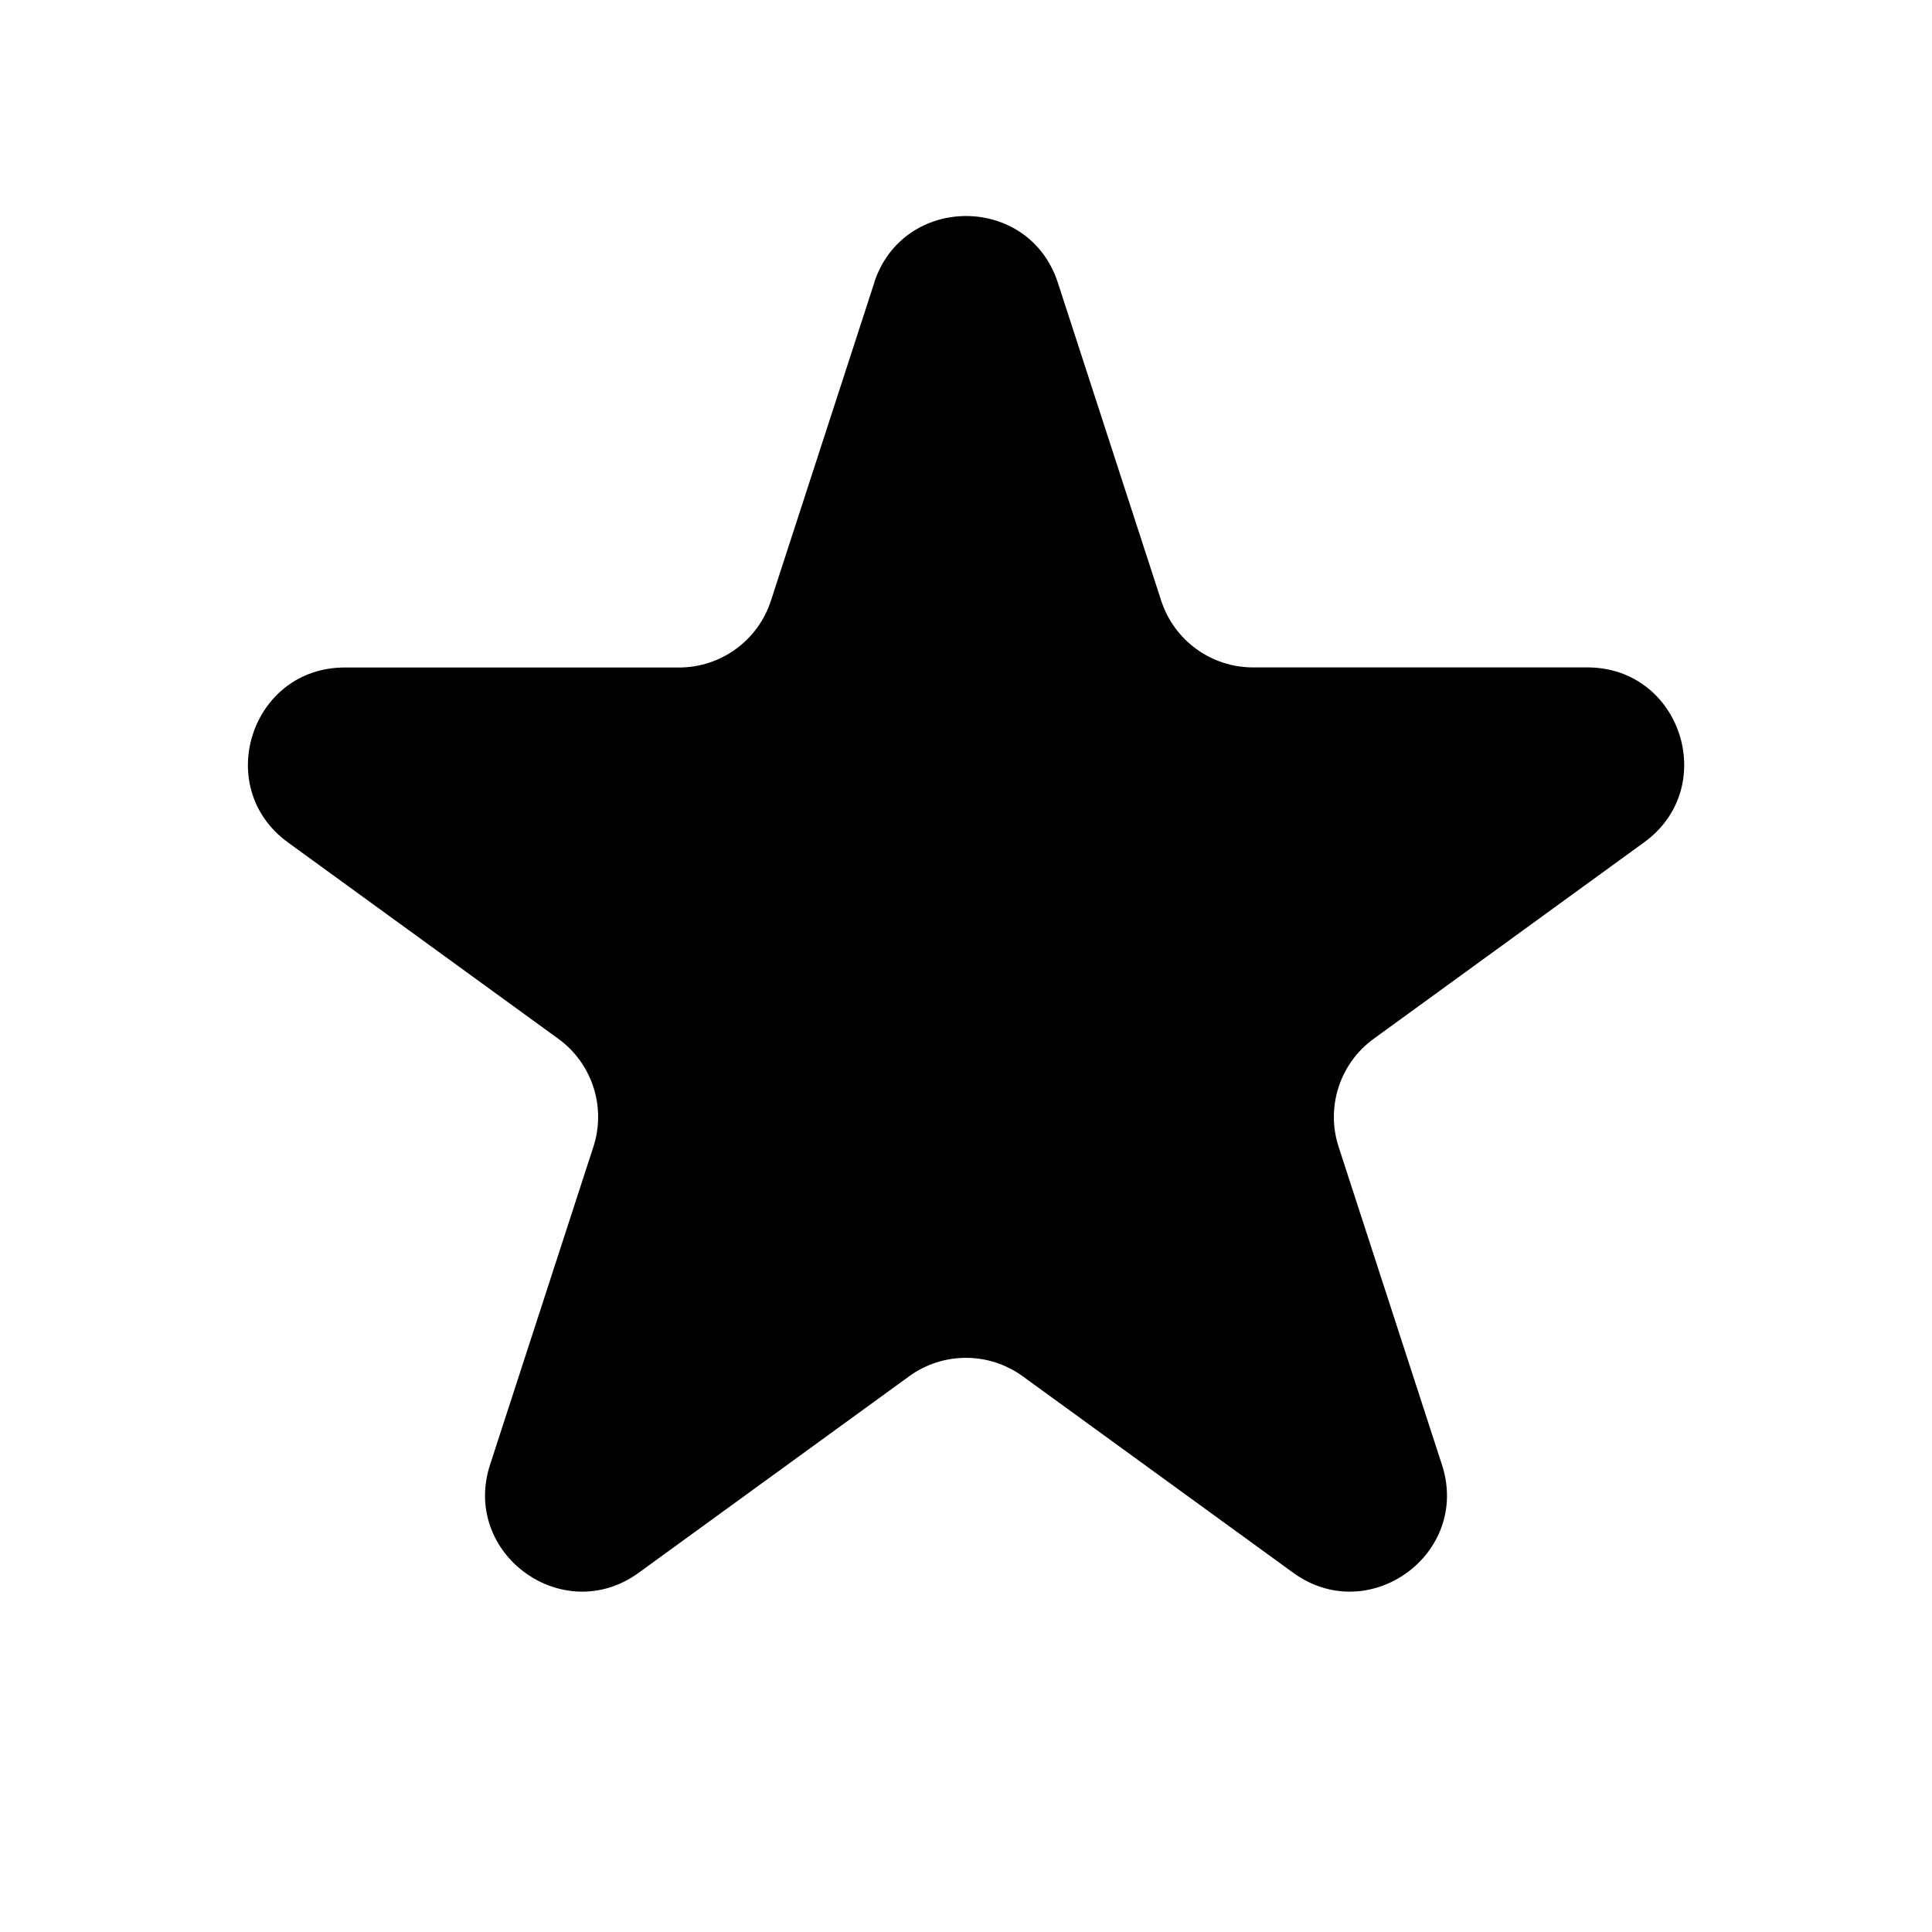
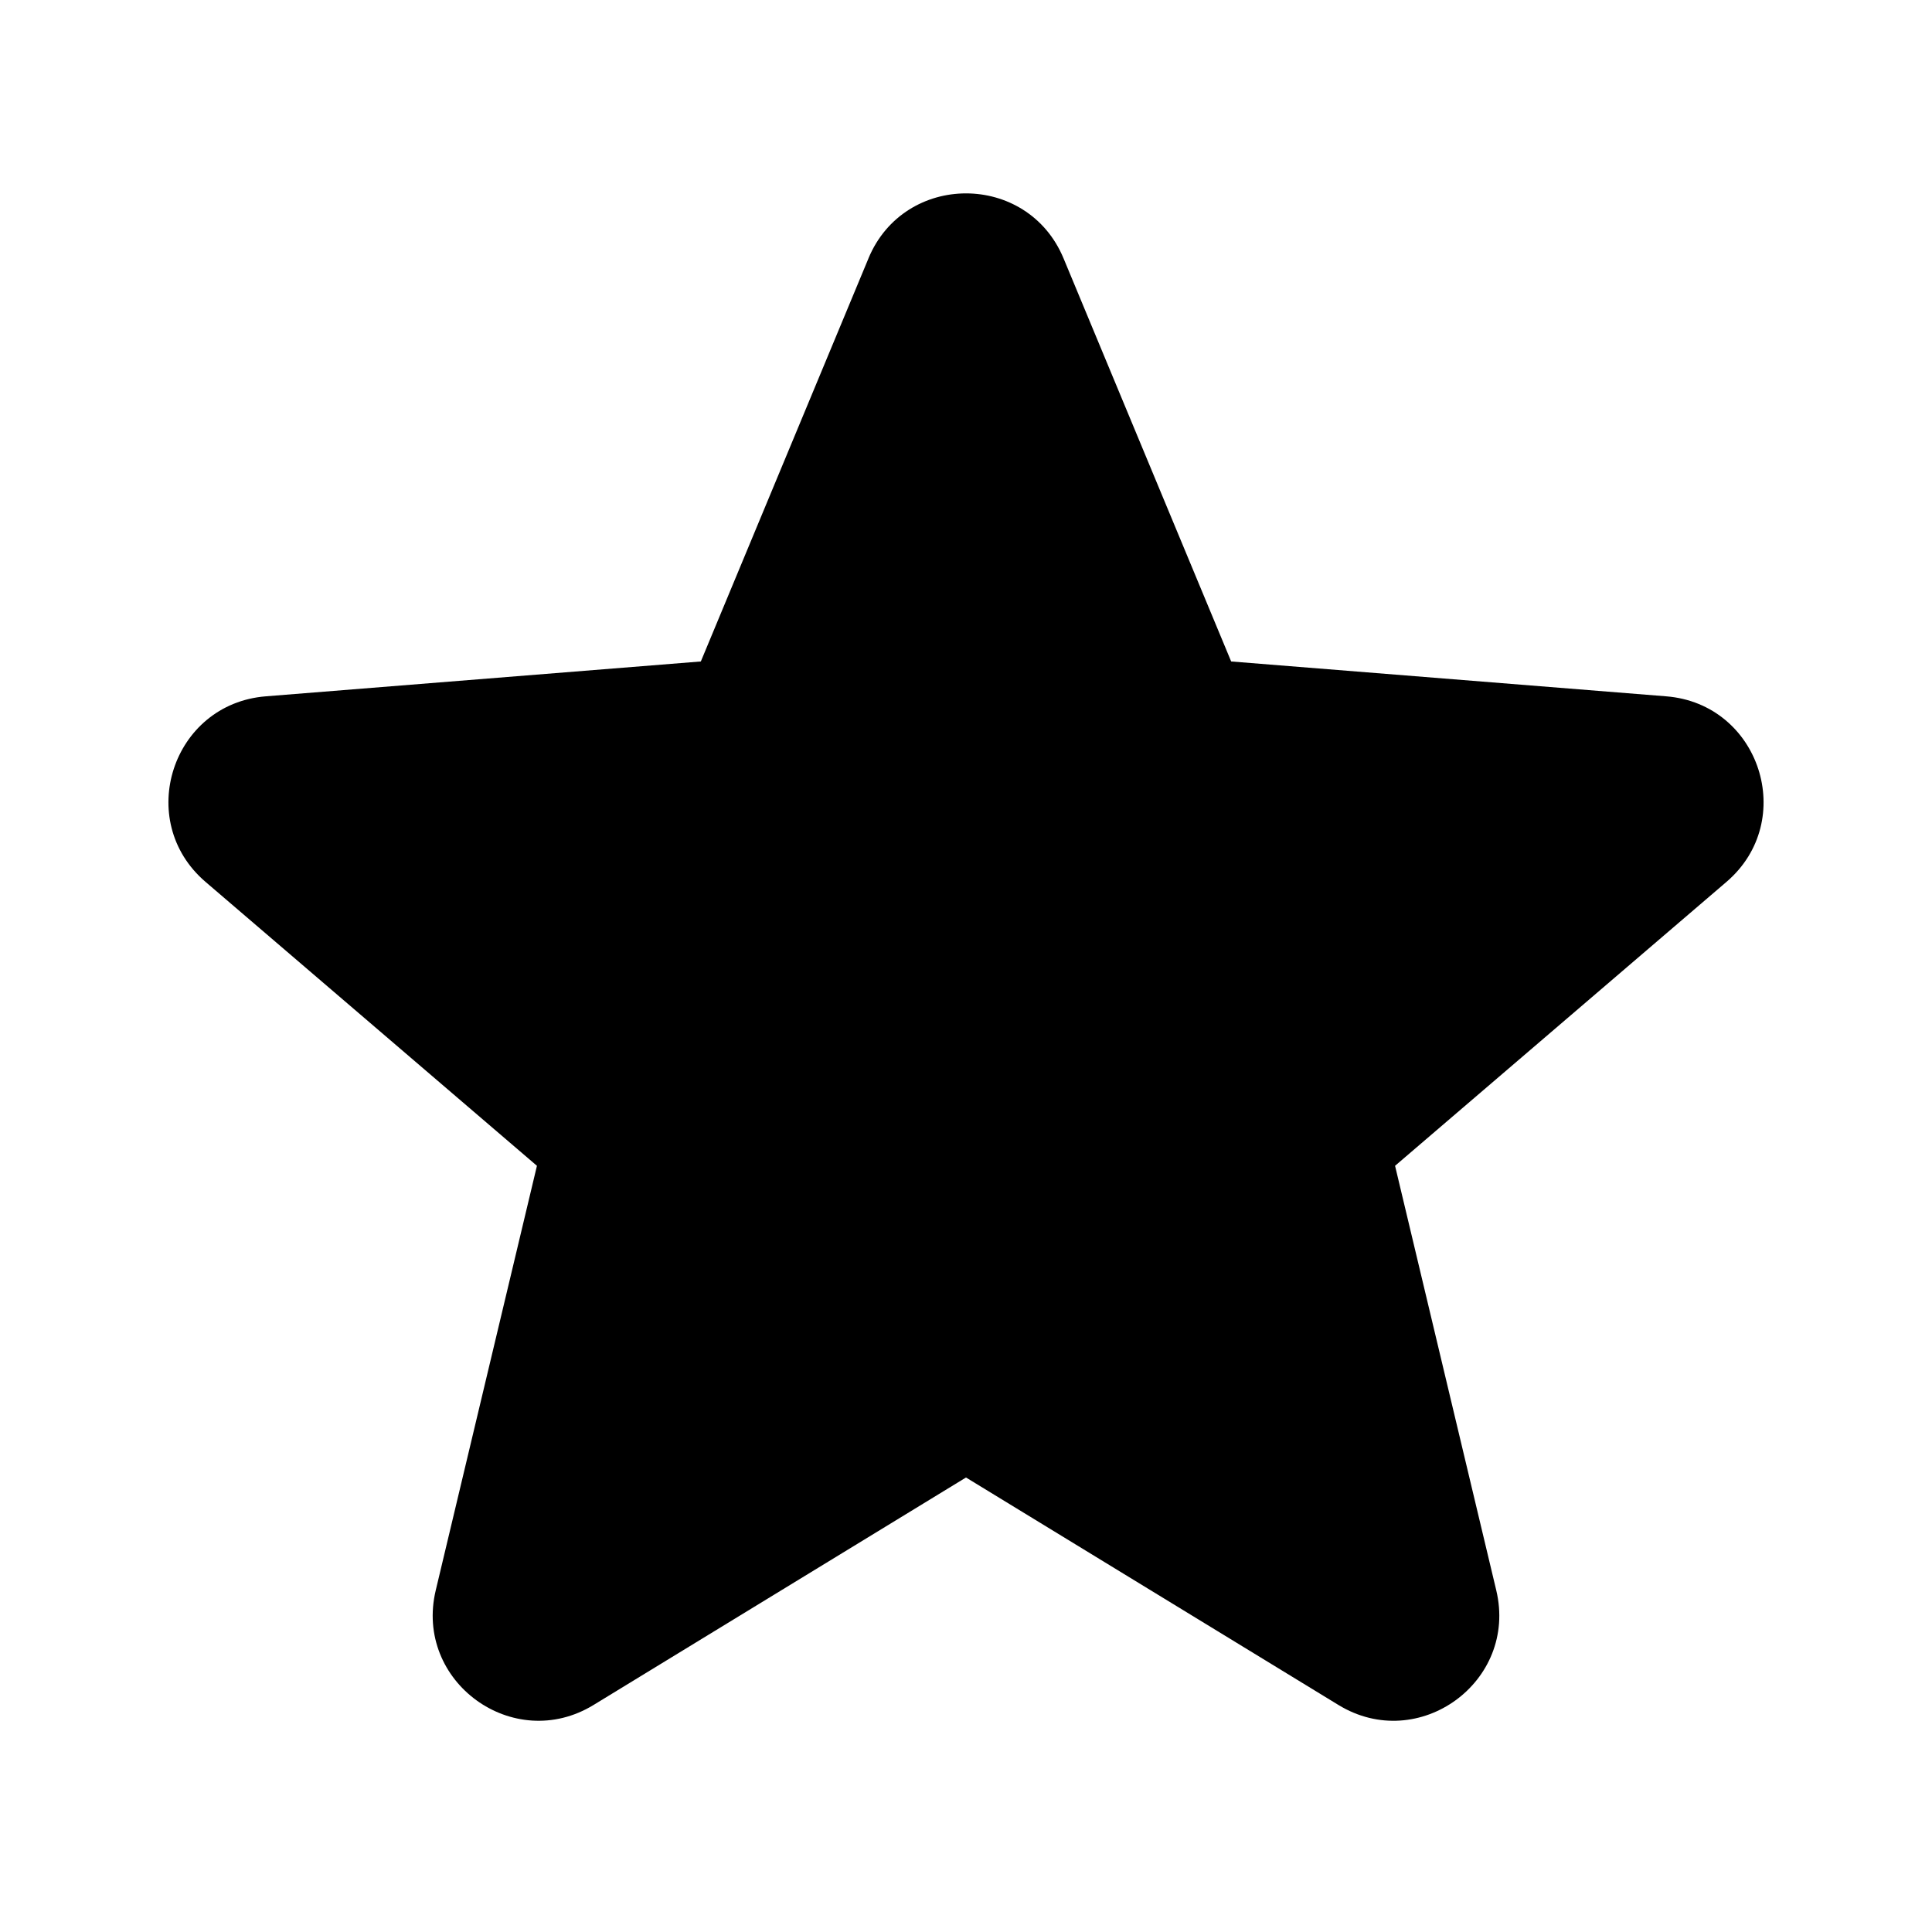
- <svg xmlns="http://www.w3.org/2000/svg" viewBox="0 0 20 20" fill="currentColor">
-   <path d="M9.049 2.927c.3-.921 1.603-.921 1.902 0l1.07 3.292a1 1 0 00.95.69h3.462c.969 0 1.371 1.24.588 1.81l-2.8 2.034a1 1 0 00-.364 1.118l1.07 3.292c.3.921-.755 1.688-1.54 1.118l-2.8-2.034a1 1 0 00-1.175 0l-2.8 2.034c-.784.57-1.838-.197-1.539-1.118l1.07-3.292a1 1 0 00-.364-1.118L2.98 8.72c-.783-.57-.38-1.81.588-1.81h3.461a1 1 0 00.951-.69l1.07-3.292z" />
+ <svg xmlns="http://www.w3.org/2000/svg" viewBox="0 0 24 24" fill="currentColor" aria-hidden="true">
+   <path fill-rule="evenodd" d="M10.788 3.21c.448-1.077 1.976-1.077 2.424 0l2.082 5.007 5.404.433c1.164.093 1.636 1.545.749 2.305l-4.117 3.527 1.257 5.273c.271 1.136-.964 2.033-1.96 1.425L12 18.354 7.373 21.18c-.996.608-2.231-.29-1.96-1.425l1.257-5.273-4.117-3.527c-.887-.76-.415-2.212.749-2.305l5.404-.433 2.082-5.006z" clip-rule="evenodd" />
</svg>
